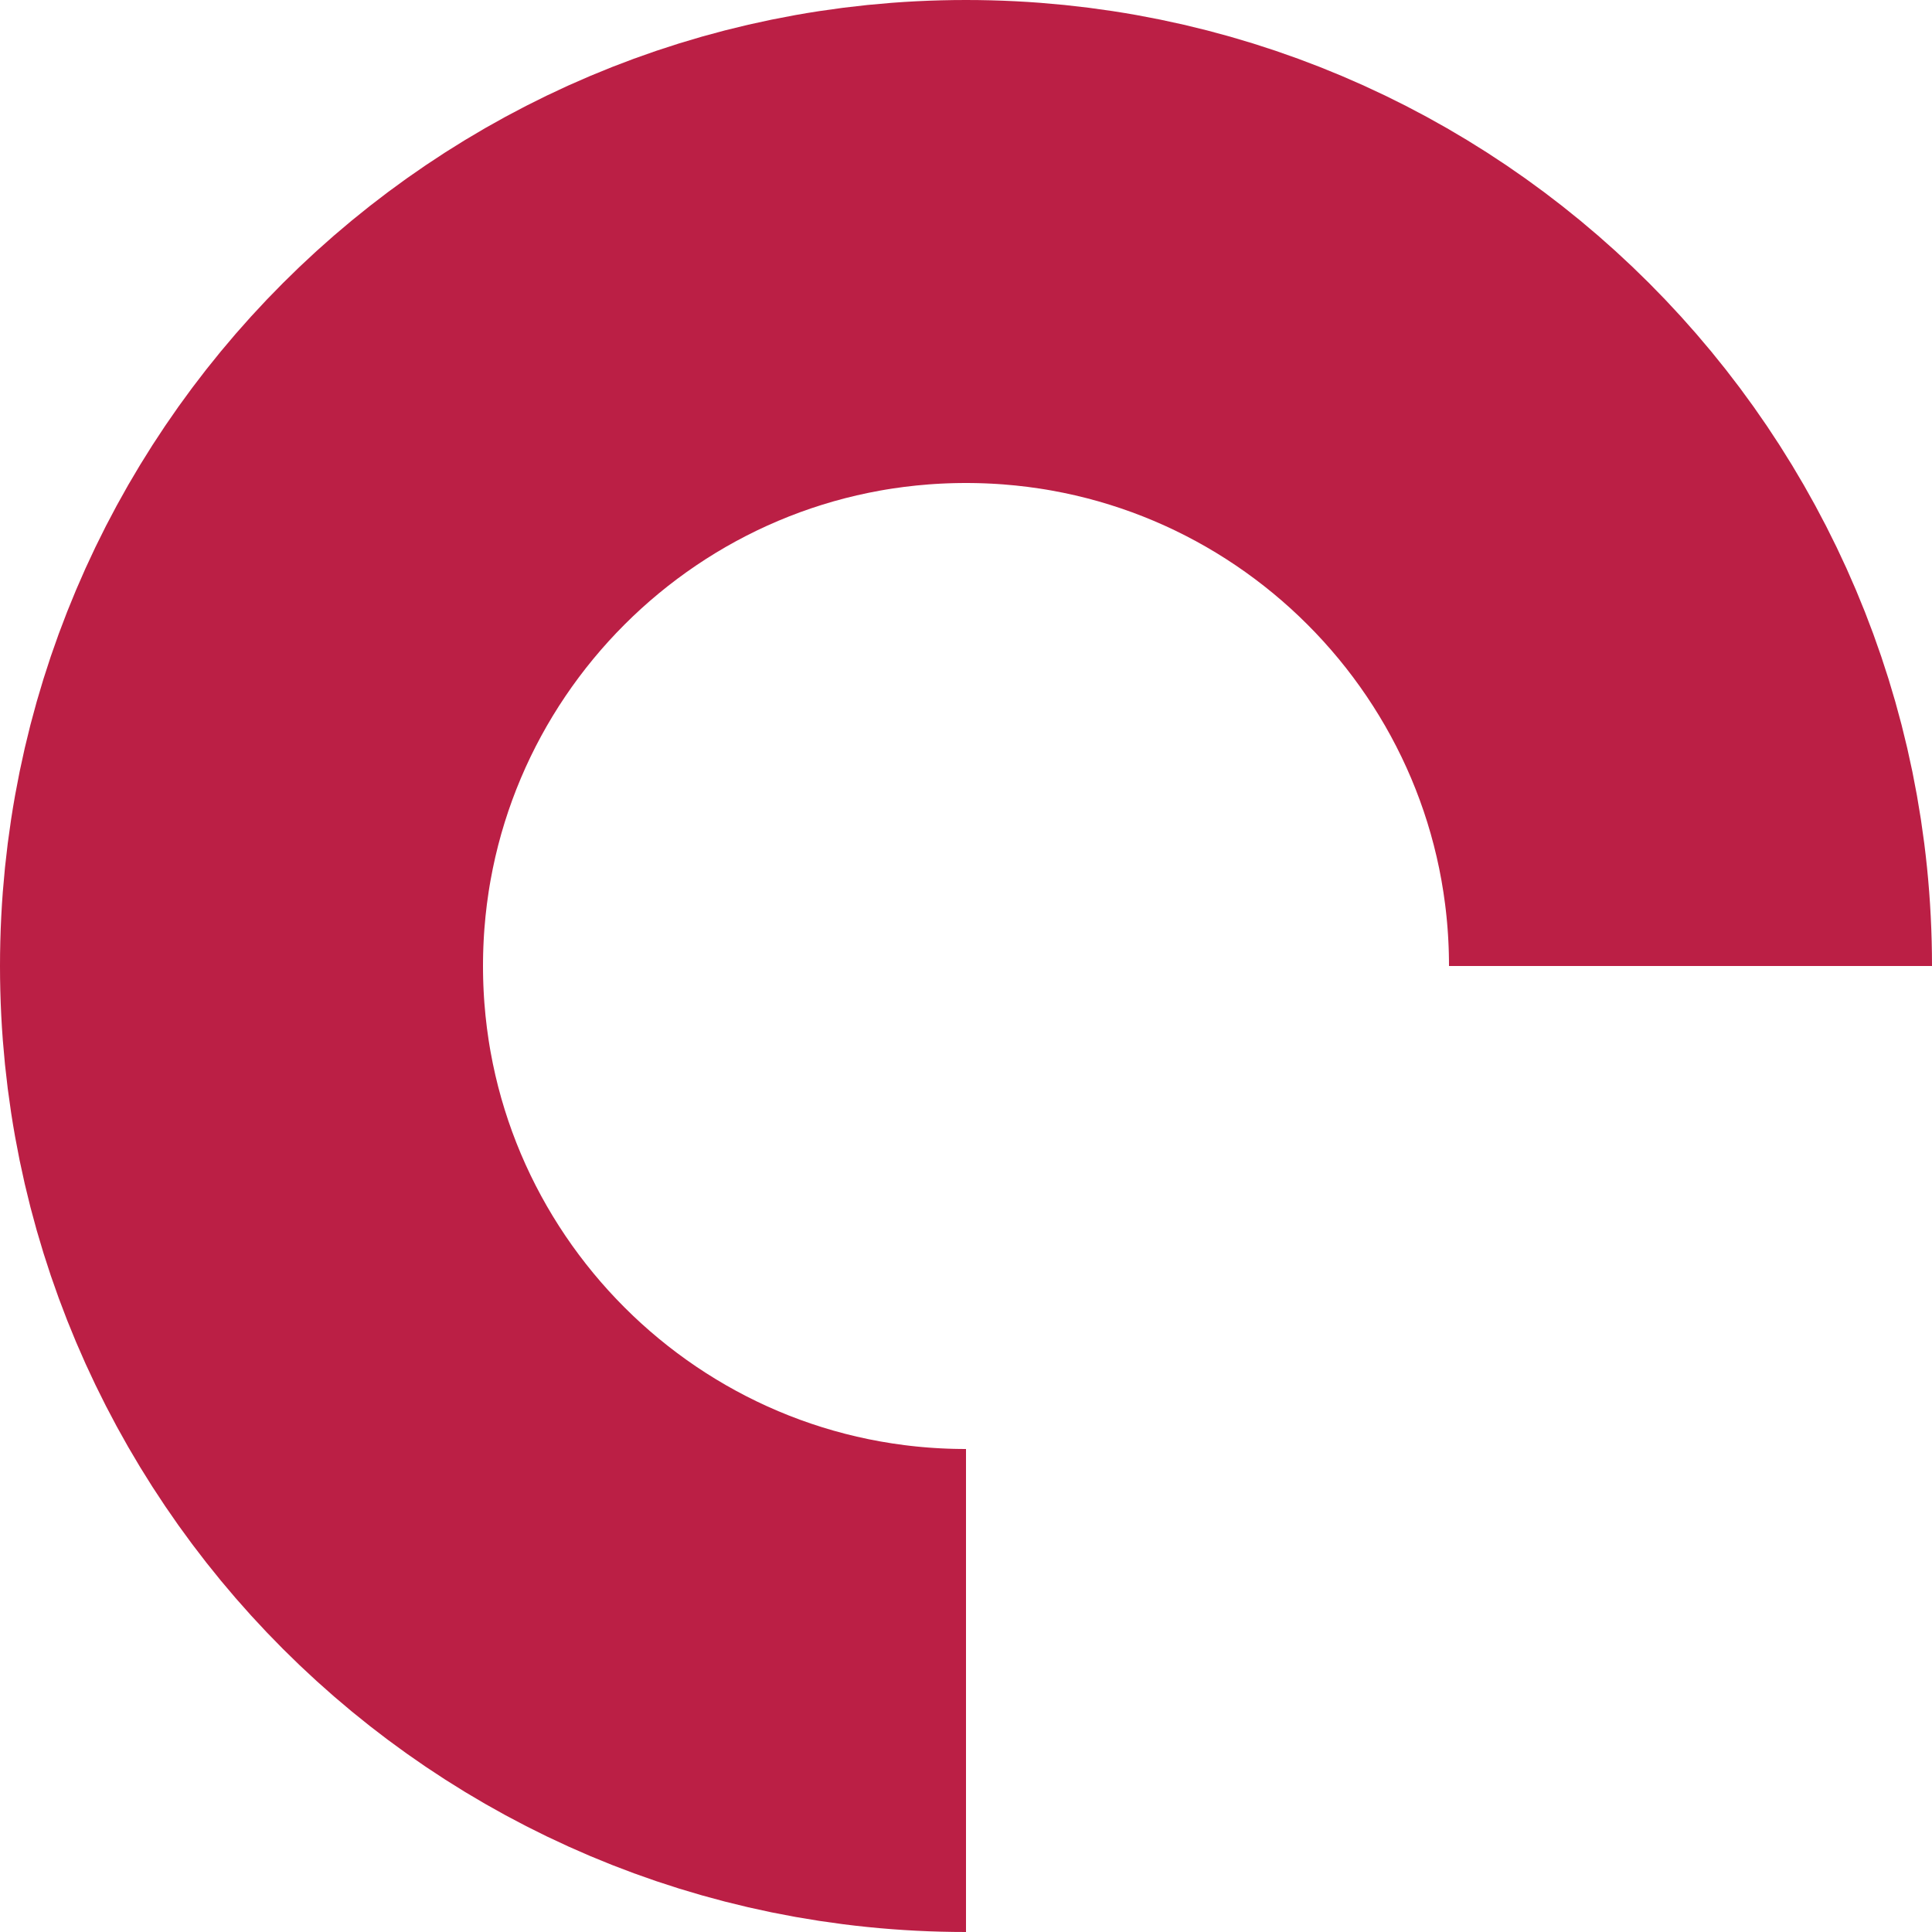
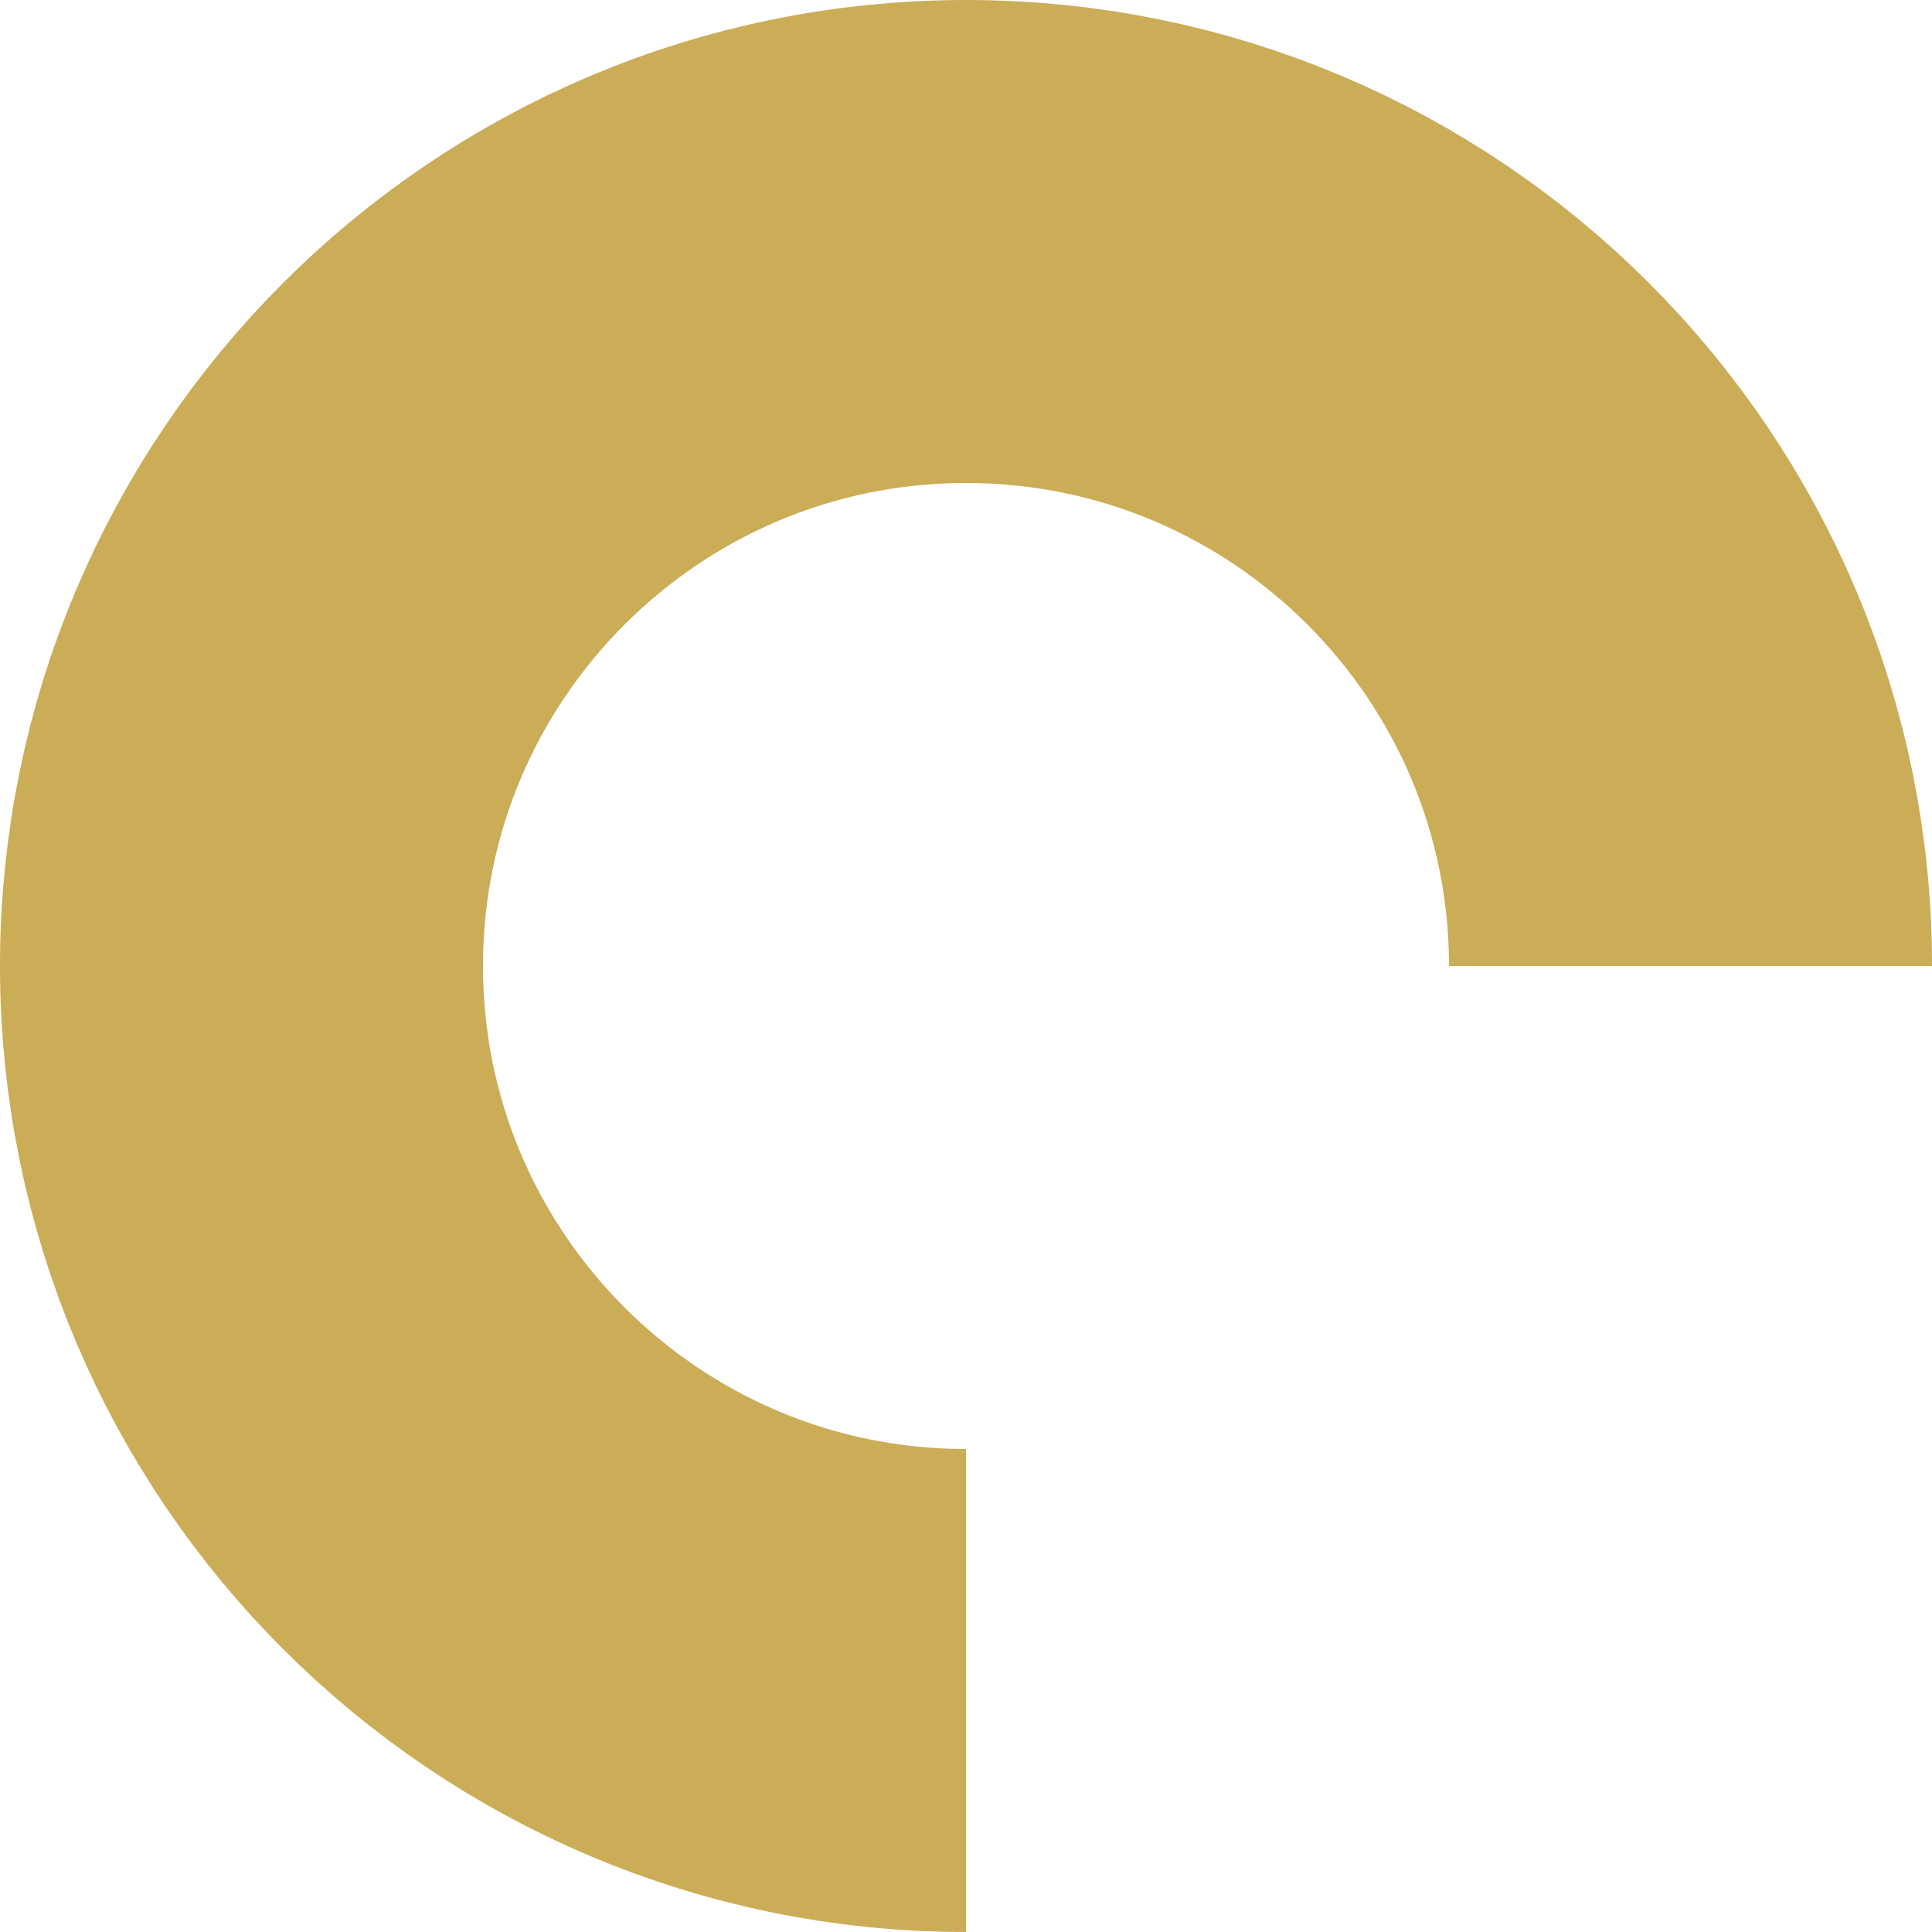
<svg xmlns="http://www.w3.org/2000/svg" version="1.1" id="Layer_1" x="0px" y="0px" viewBox="0 0 100 100" style="enable-background:new 0 0 100 100;" xml:space="preserve">
  <style type="text/css">
- 	.st0{fill:none;stroke:#BB1F45;stroke-width:25;stroke-miterlimit:10;}
+ 	.st0{fill:none;stroke:#CBAC57;stroke-width:25;stroke-miterlimit:10;}
</style>
  <path class="st0" d="M50,87.5c-20.7,0-37.5-16.8-37.5-37.5S29.3,12.5,50,12.5S87.5,29.3,87.5,50" />
</svg>
